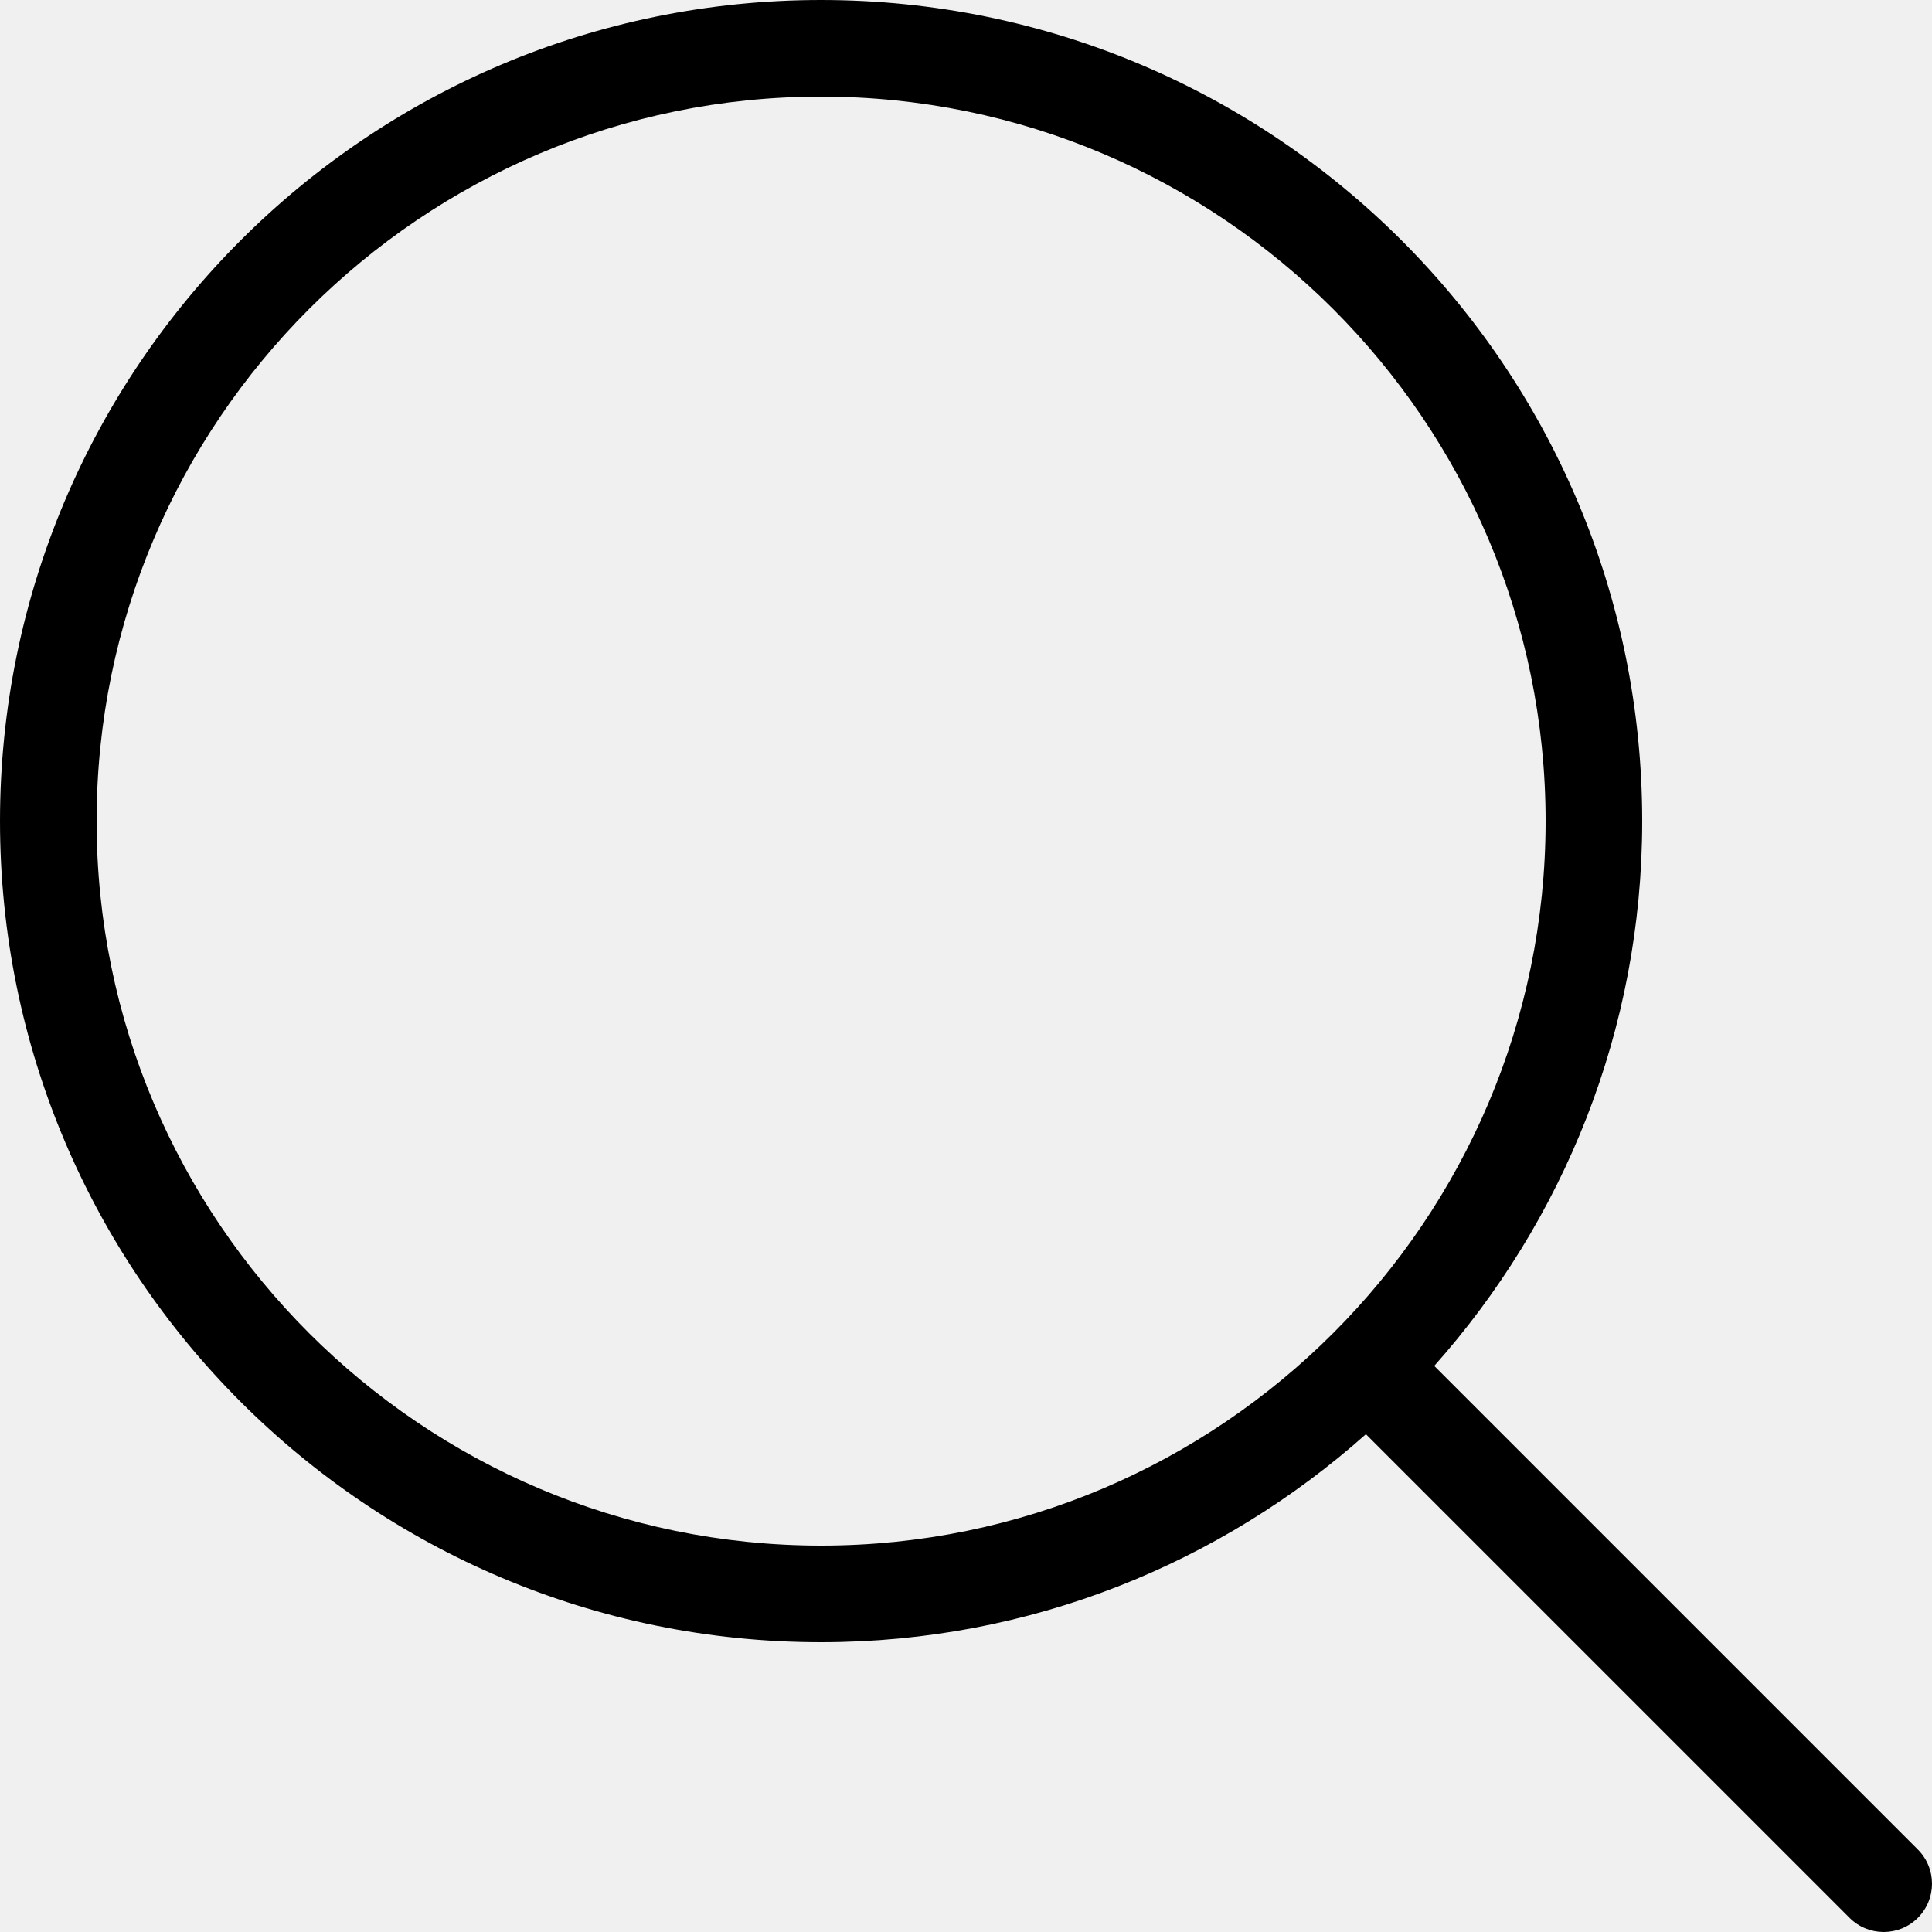
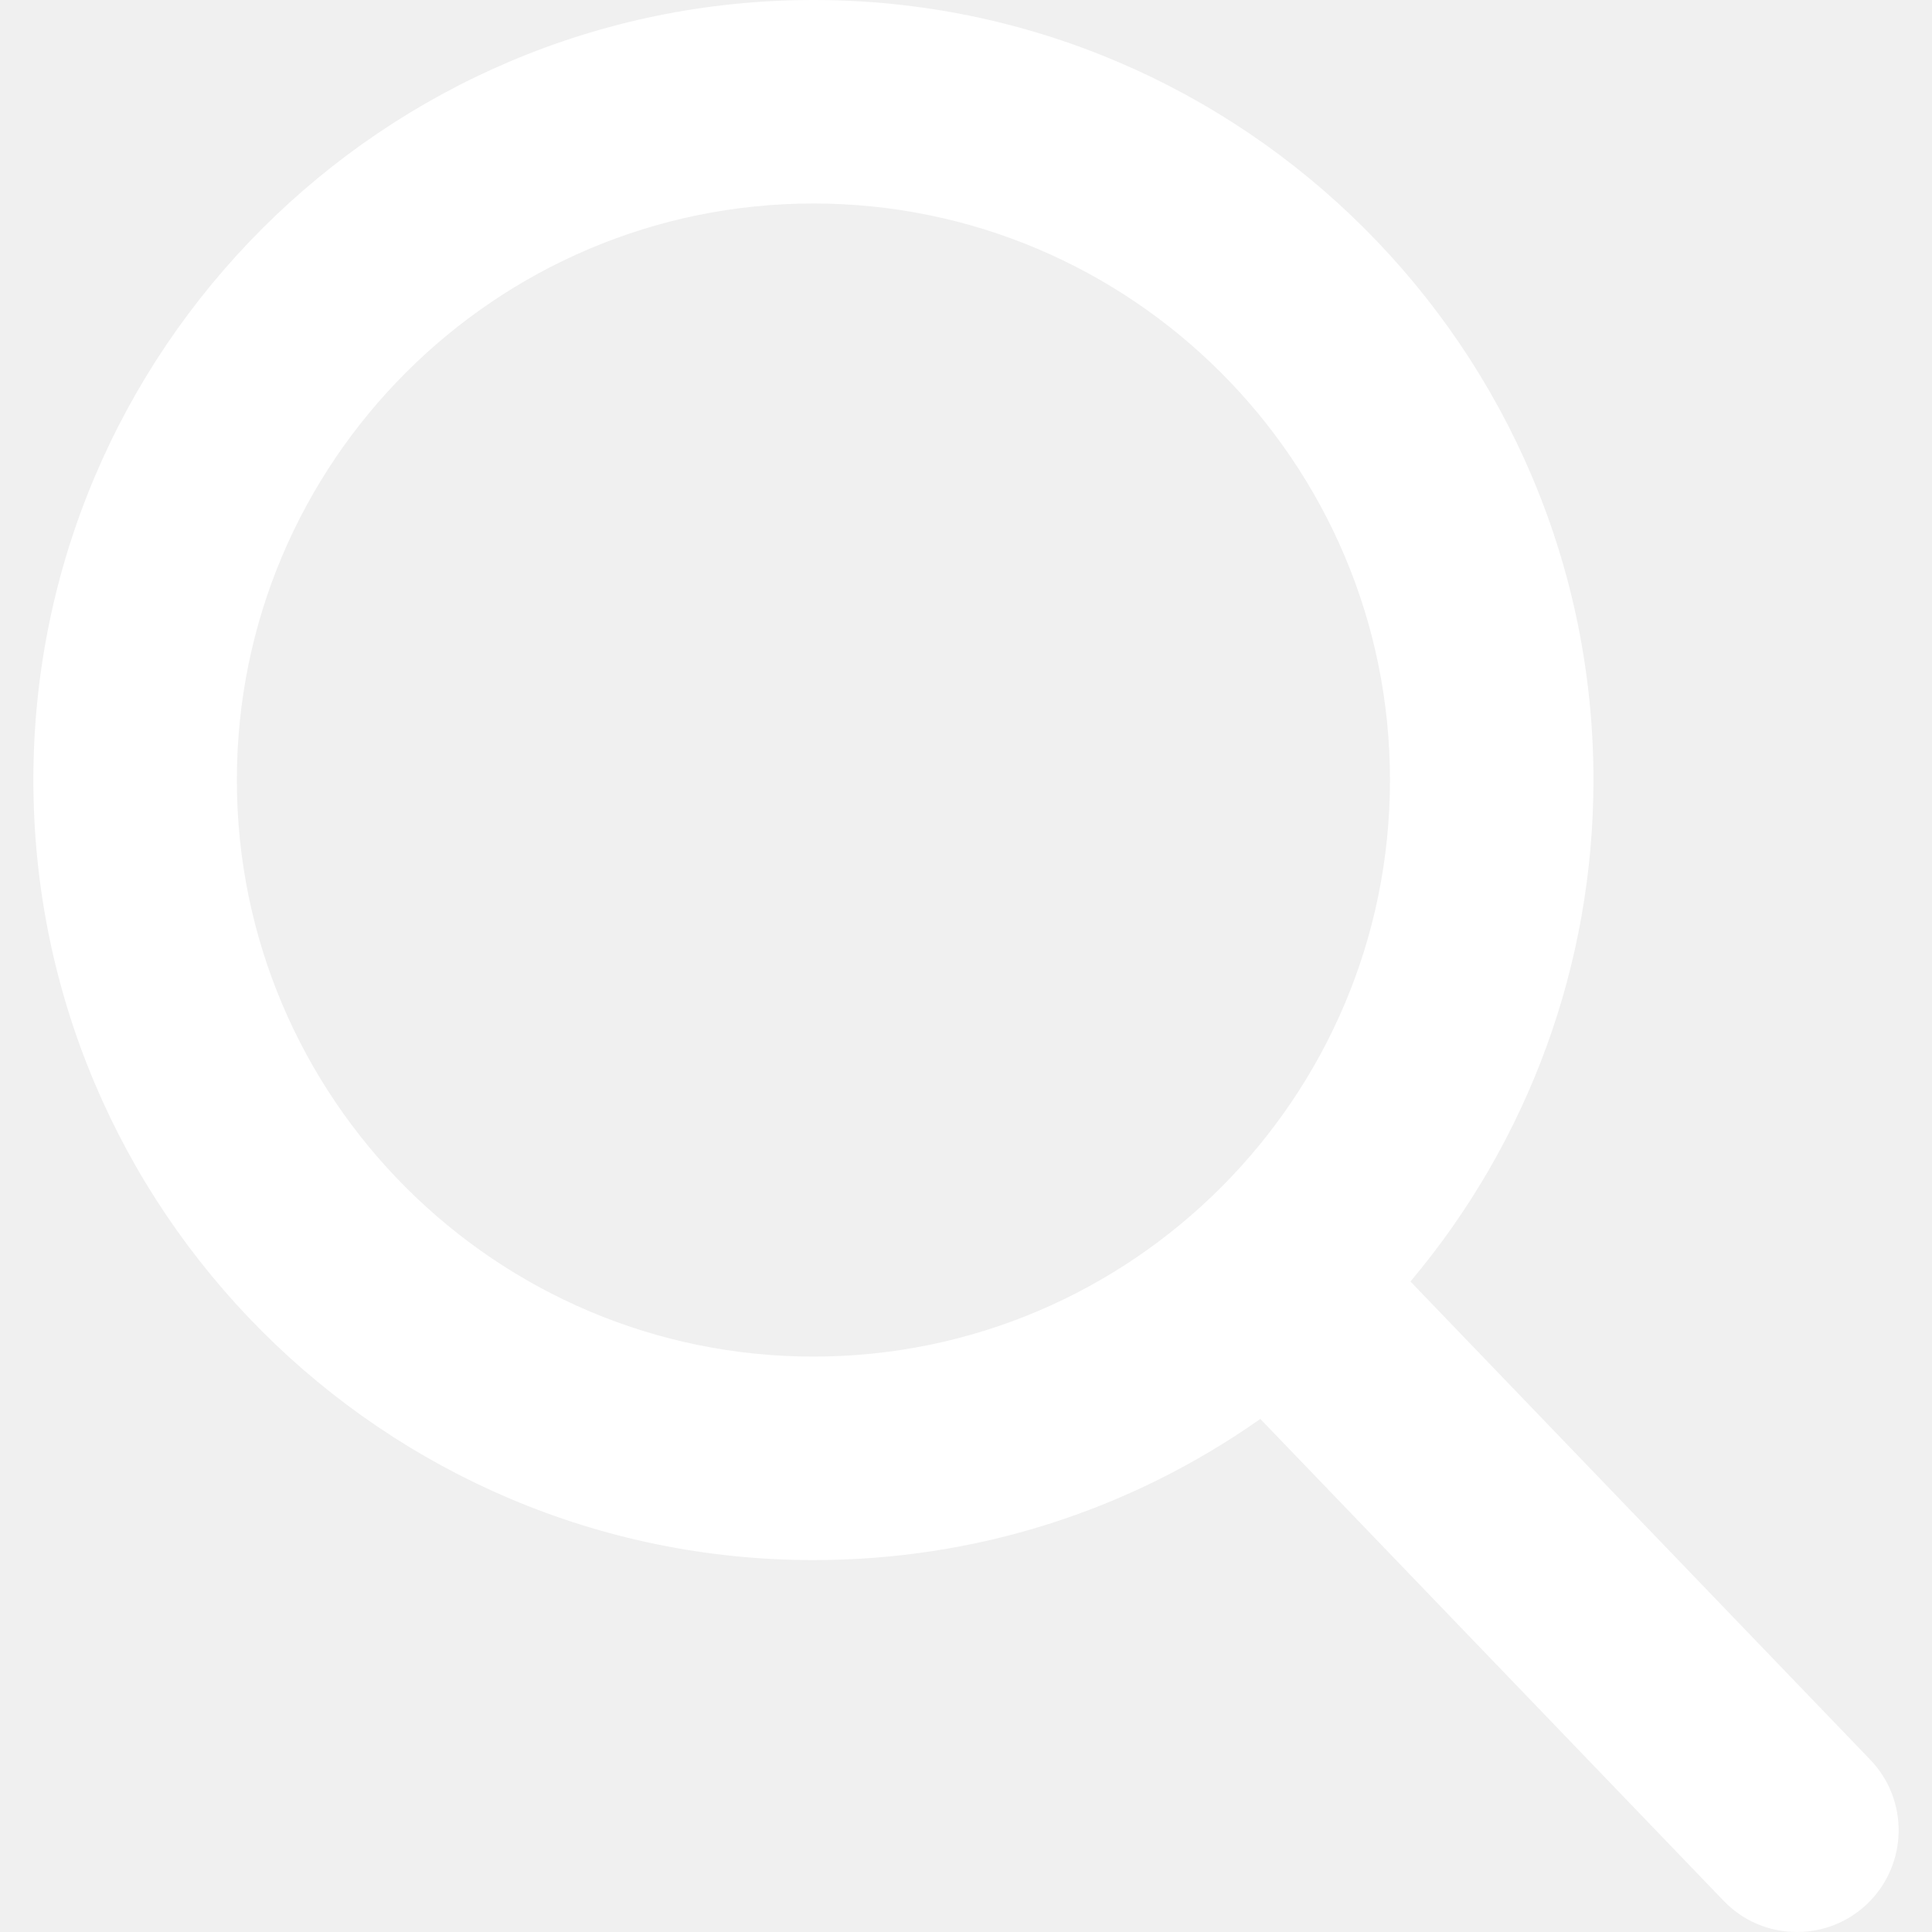
- <svg xmlns="http://www.w3.org/2000/svg" version="1.1" id="Layer_1" x="0px" y="0px" viewBox="0 0 512 512" style="enable-background:new 0 0 512 512;" xml:space="preserve">
-   <g>
-     <g>
-       <path d="M508.255,490.146l-128-128c-0.06-0.06-0.137-0.077-0.196-0.128c34.193-38.434,55.142-88.917,55.142-144.418    c0-120.175-97.425-217.6-217.6-217.6S0.001,97.425,0.001,217.6s97.425,217.6,217.6,217.6c55.501,0,105.975-20.949,144.418-55.151    c0.06,0.06,0.077,0.137,0.128,0.196l128,128c2.5,2.509,5.777,3.755,9.054,3.755s6.554-1.246,9.054-3.746    C513.247,503.253,513.247,495.147,508.255,490.146z M217.601,409.6c-105.865,0-192-86.135-192-192s86.135-192,192-192    s192,86.135,192,192S323.466,409.6,217.601,409.6z" />
-     </g>
-   </g>
-   <g>
- </g>
-   <g>
- </g>
-   <g>
- </g>
-   <g>
- </g>
-   <g>
- </g>
-   <g>
- </g>
-   <g>
- </g>
-   <g>
- </g>
-   <g>
- </g>
-   <g>
- </g>
-   <g>
- </g>
-   <g>
- </g>
-   <g>
- </g>
-   <g>
- </g>
-   <g>
- </g>
+ <svg xmlns="http://www.w3.org/2000/svg" viewBox="0 0 56.966 56.966" fill="#ffffff">
+   <path d="M55.146,51.887L41.588,37.786c3.486-4.144,5.396-9.358,5.396-14.786c0-12.682-10.318-23-23-23s-23,10.318-23,23  s10.318,23,23,23c4.761,0,9.298-1.436,13.177-4.162l13.661,14.208c0.571,0.593,1.339,0.92,2.162,0.92  c0.779,0,1.518-0.297,2.079-0.837C56.255,54.982,56.293,53.08,55.146,51.887z M23.984,6c9.374,0,17,7.626,17,17s-7.626,17-17,17  s-17-7.626-17-17S14.61,6,23.984,6z" />
</svg>
